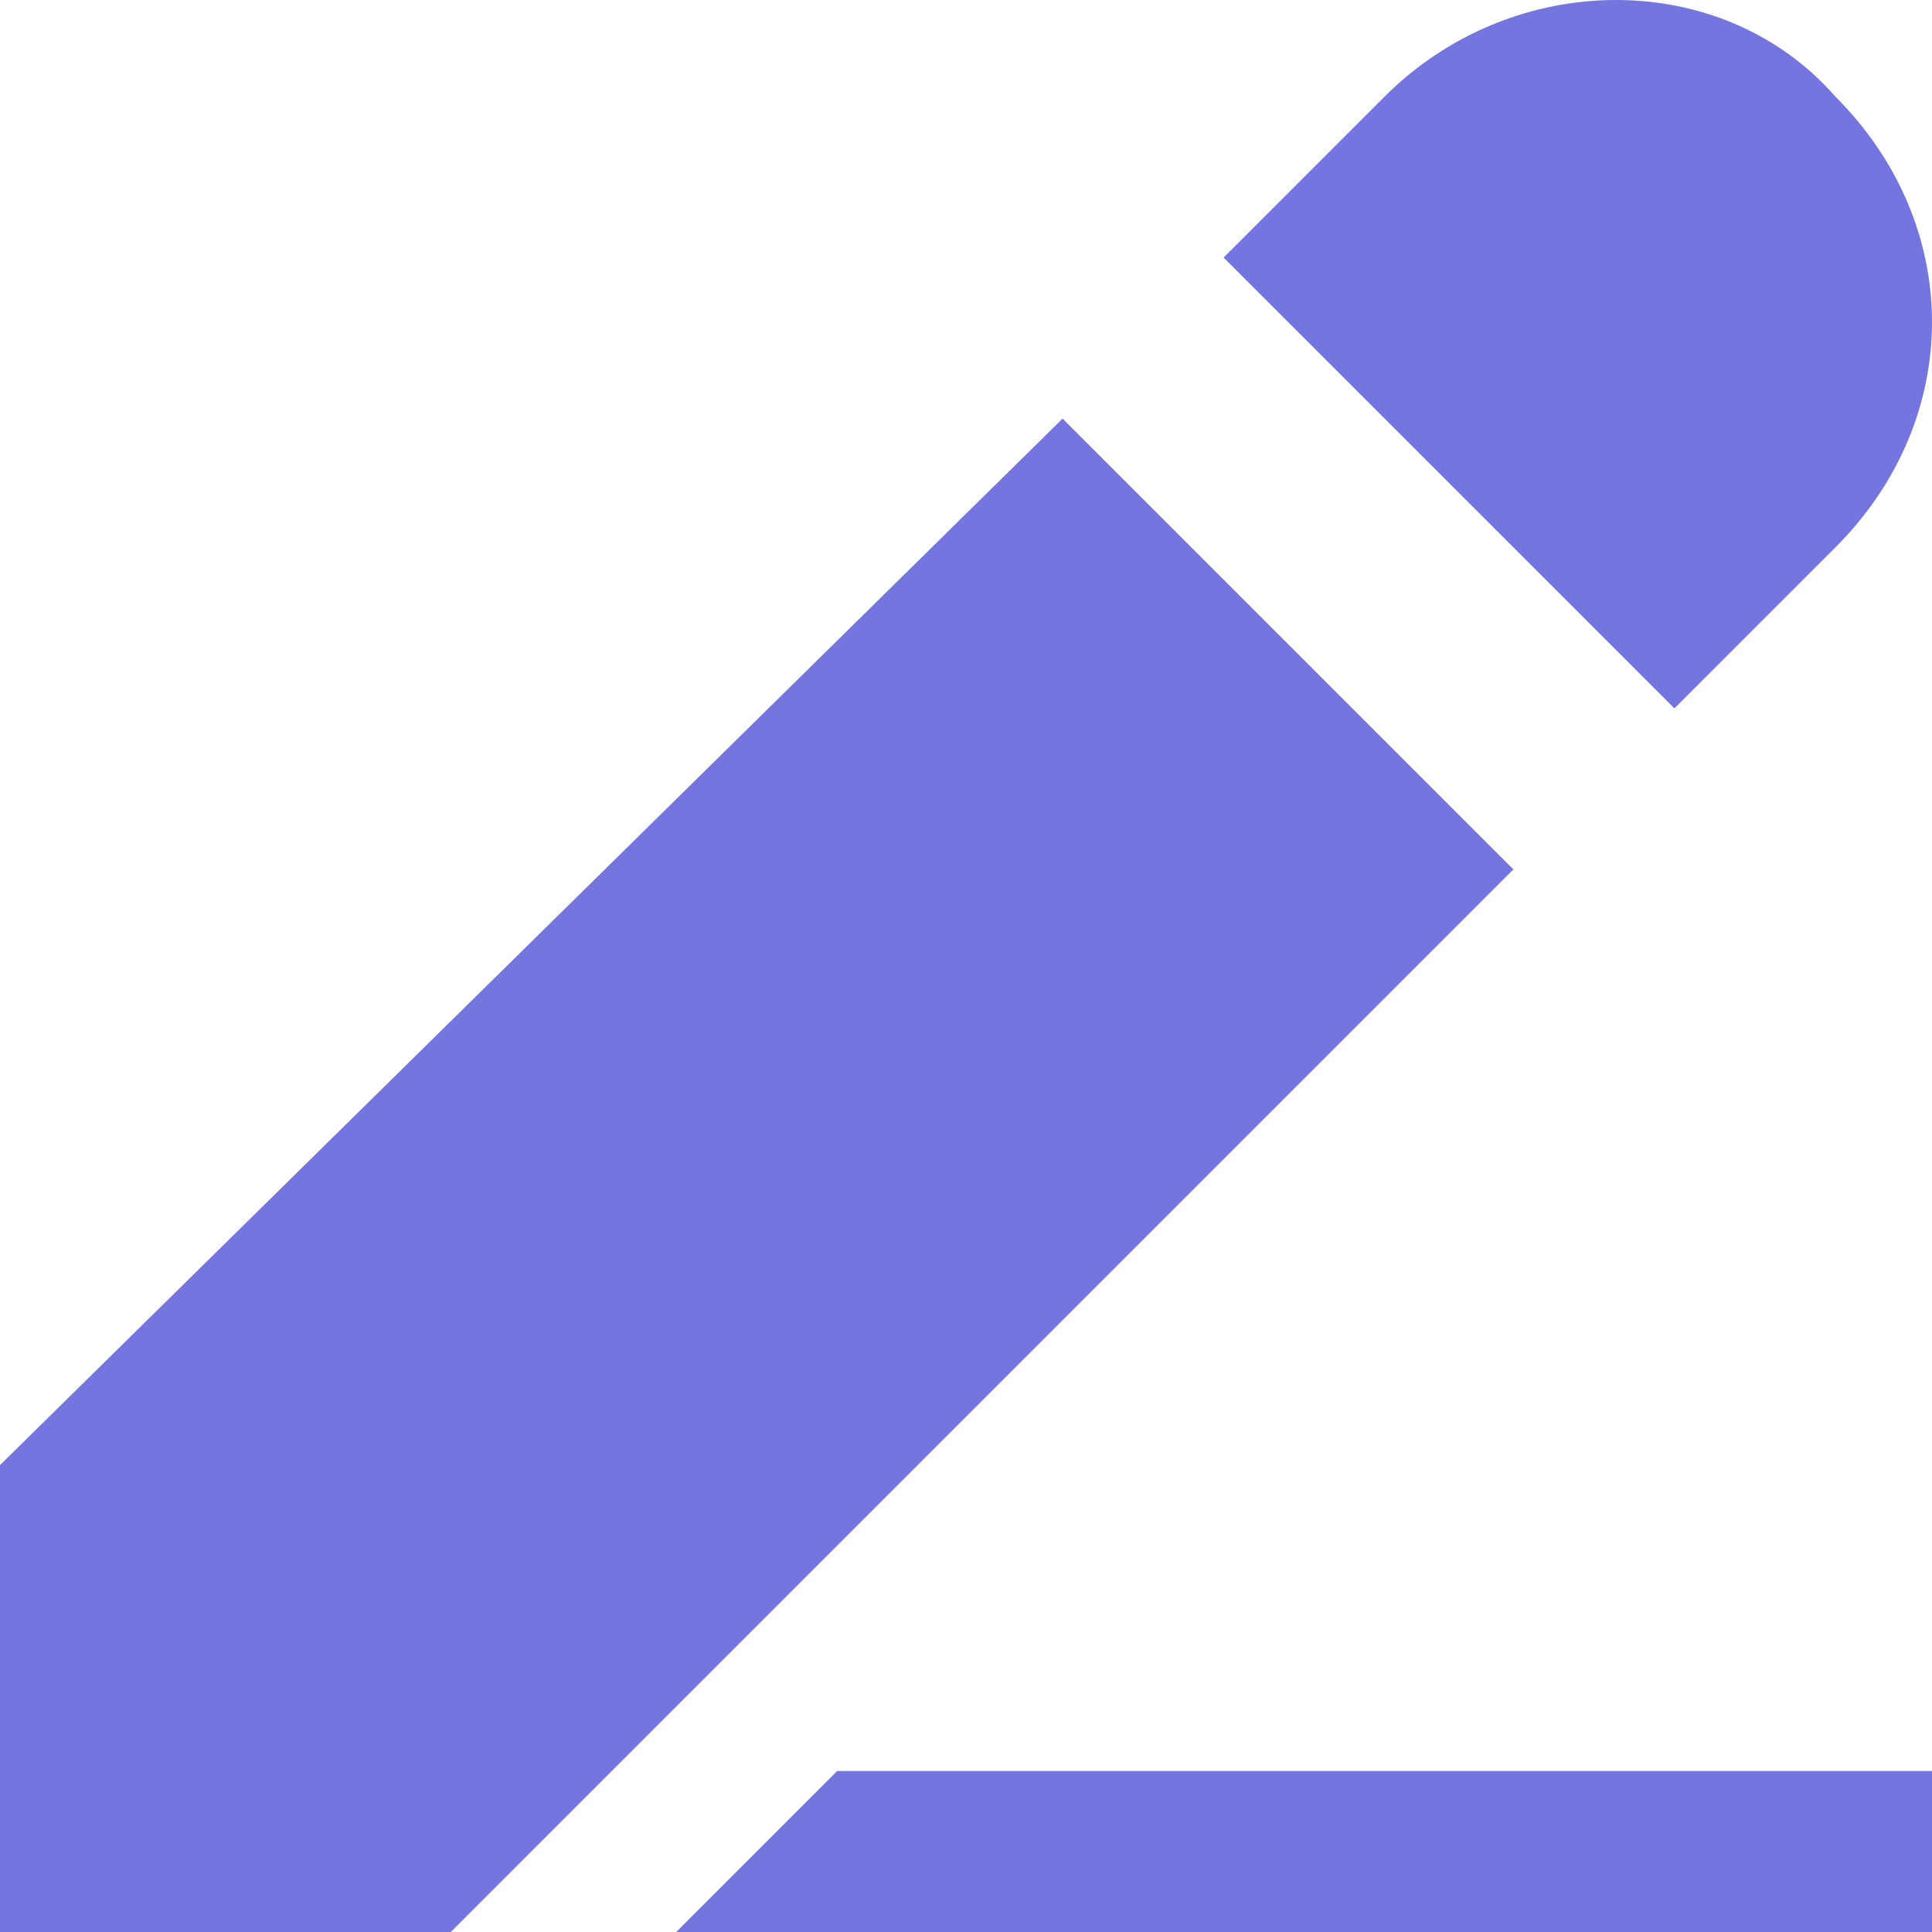
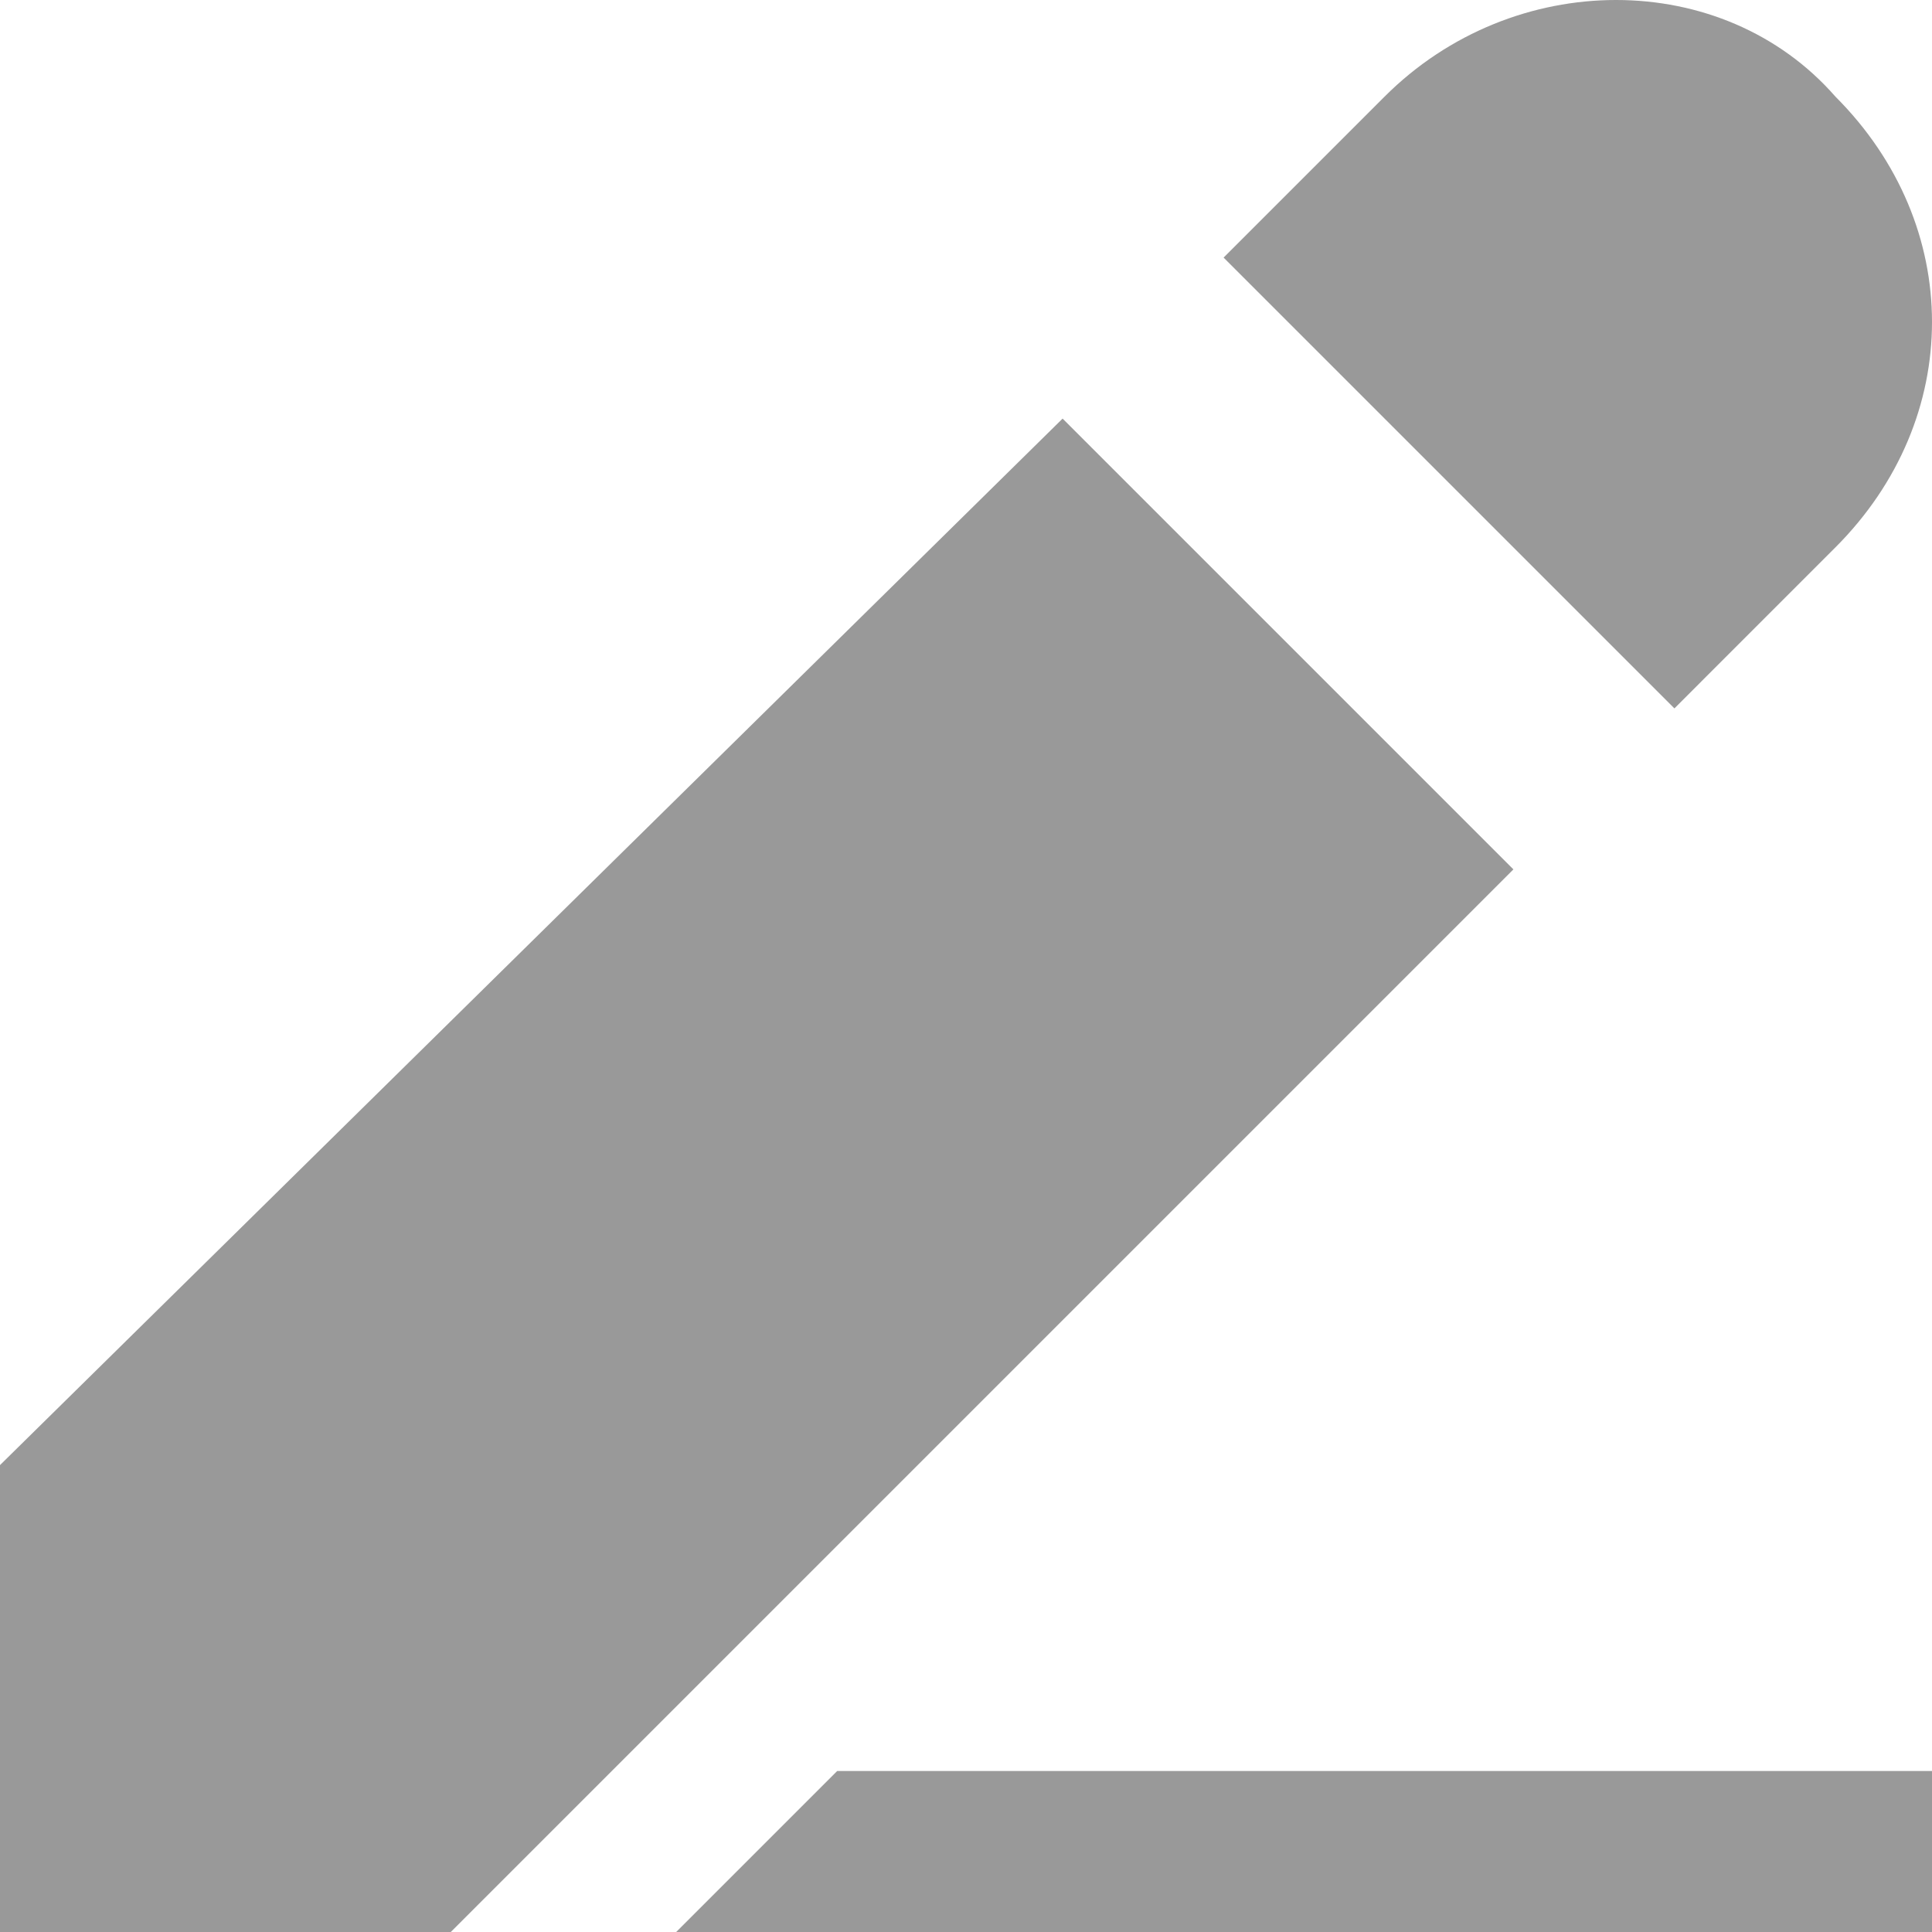
<svg xmlns="http://www.w3.org/2000/svg" version="1.1" x="0px" y="0px" width="12px" height="12px" viewBox="0 0 12 12" style="overflow:visible;enable-background:new 0 0 12 12;" xml:space="preserve" preserveAspectRatio="xMinYMid meet">
  <defs>
</defs>
-   <path style="fill:#7575E0;" d="M5.2,11H12v1H4.2L5.2,11z M6.6,2.6L0,9.1l0,0h0V12h2.8l0,0l0,0l0,0l6.6-6.6L6.6,2.6z M11.4,3.4l-1,1  L7.6,1.6l1-1c0.8-0.8,2.1-0.8,2.8,0v0C12.2,1.4,12.2,2.6,11.4,3.4z" />
+   <path style="fill:#999999;" d="M5.2,11H12v1H4.2L5.2,11z M6.6,2.6L0,9.1l0,0h0V12h2.8l0,0l0,0l0,0l6.6-6.6L6.6,2.6z M11.4,3.4l-1,1  L7.6,1.6l1-1c0.8-0.8,2.1-0.8,2.8,0v0C12.2,1.4,12.2,2.6,11.4,3.4z" />
</svg>
